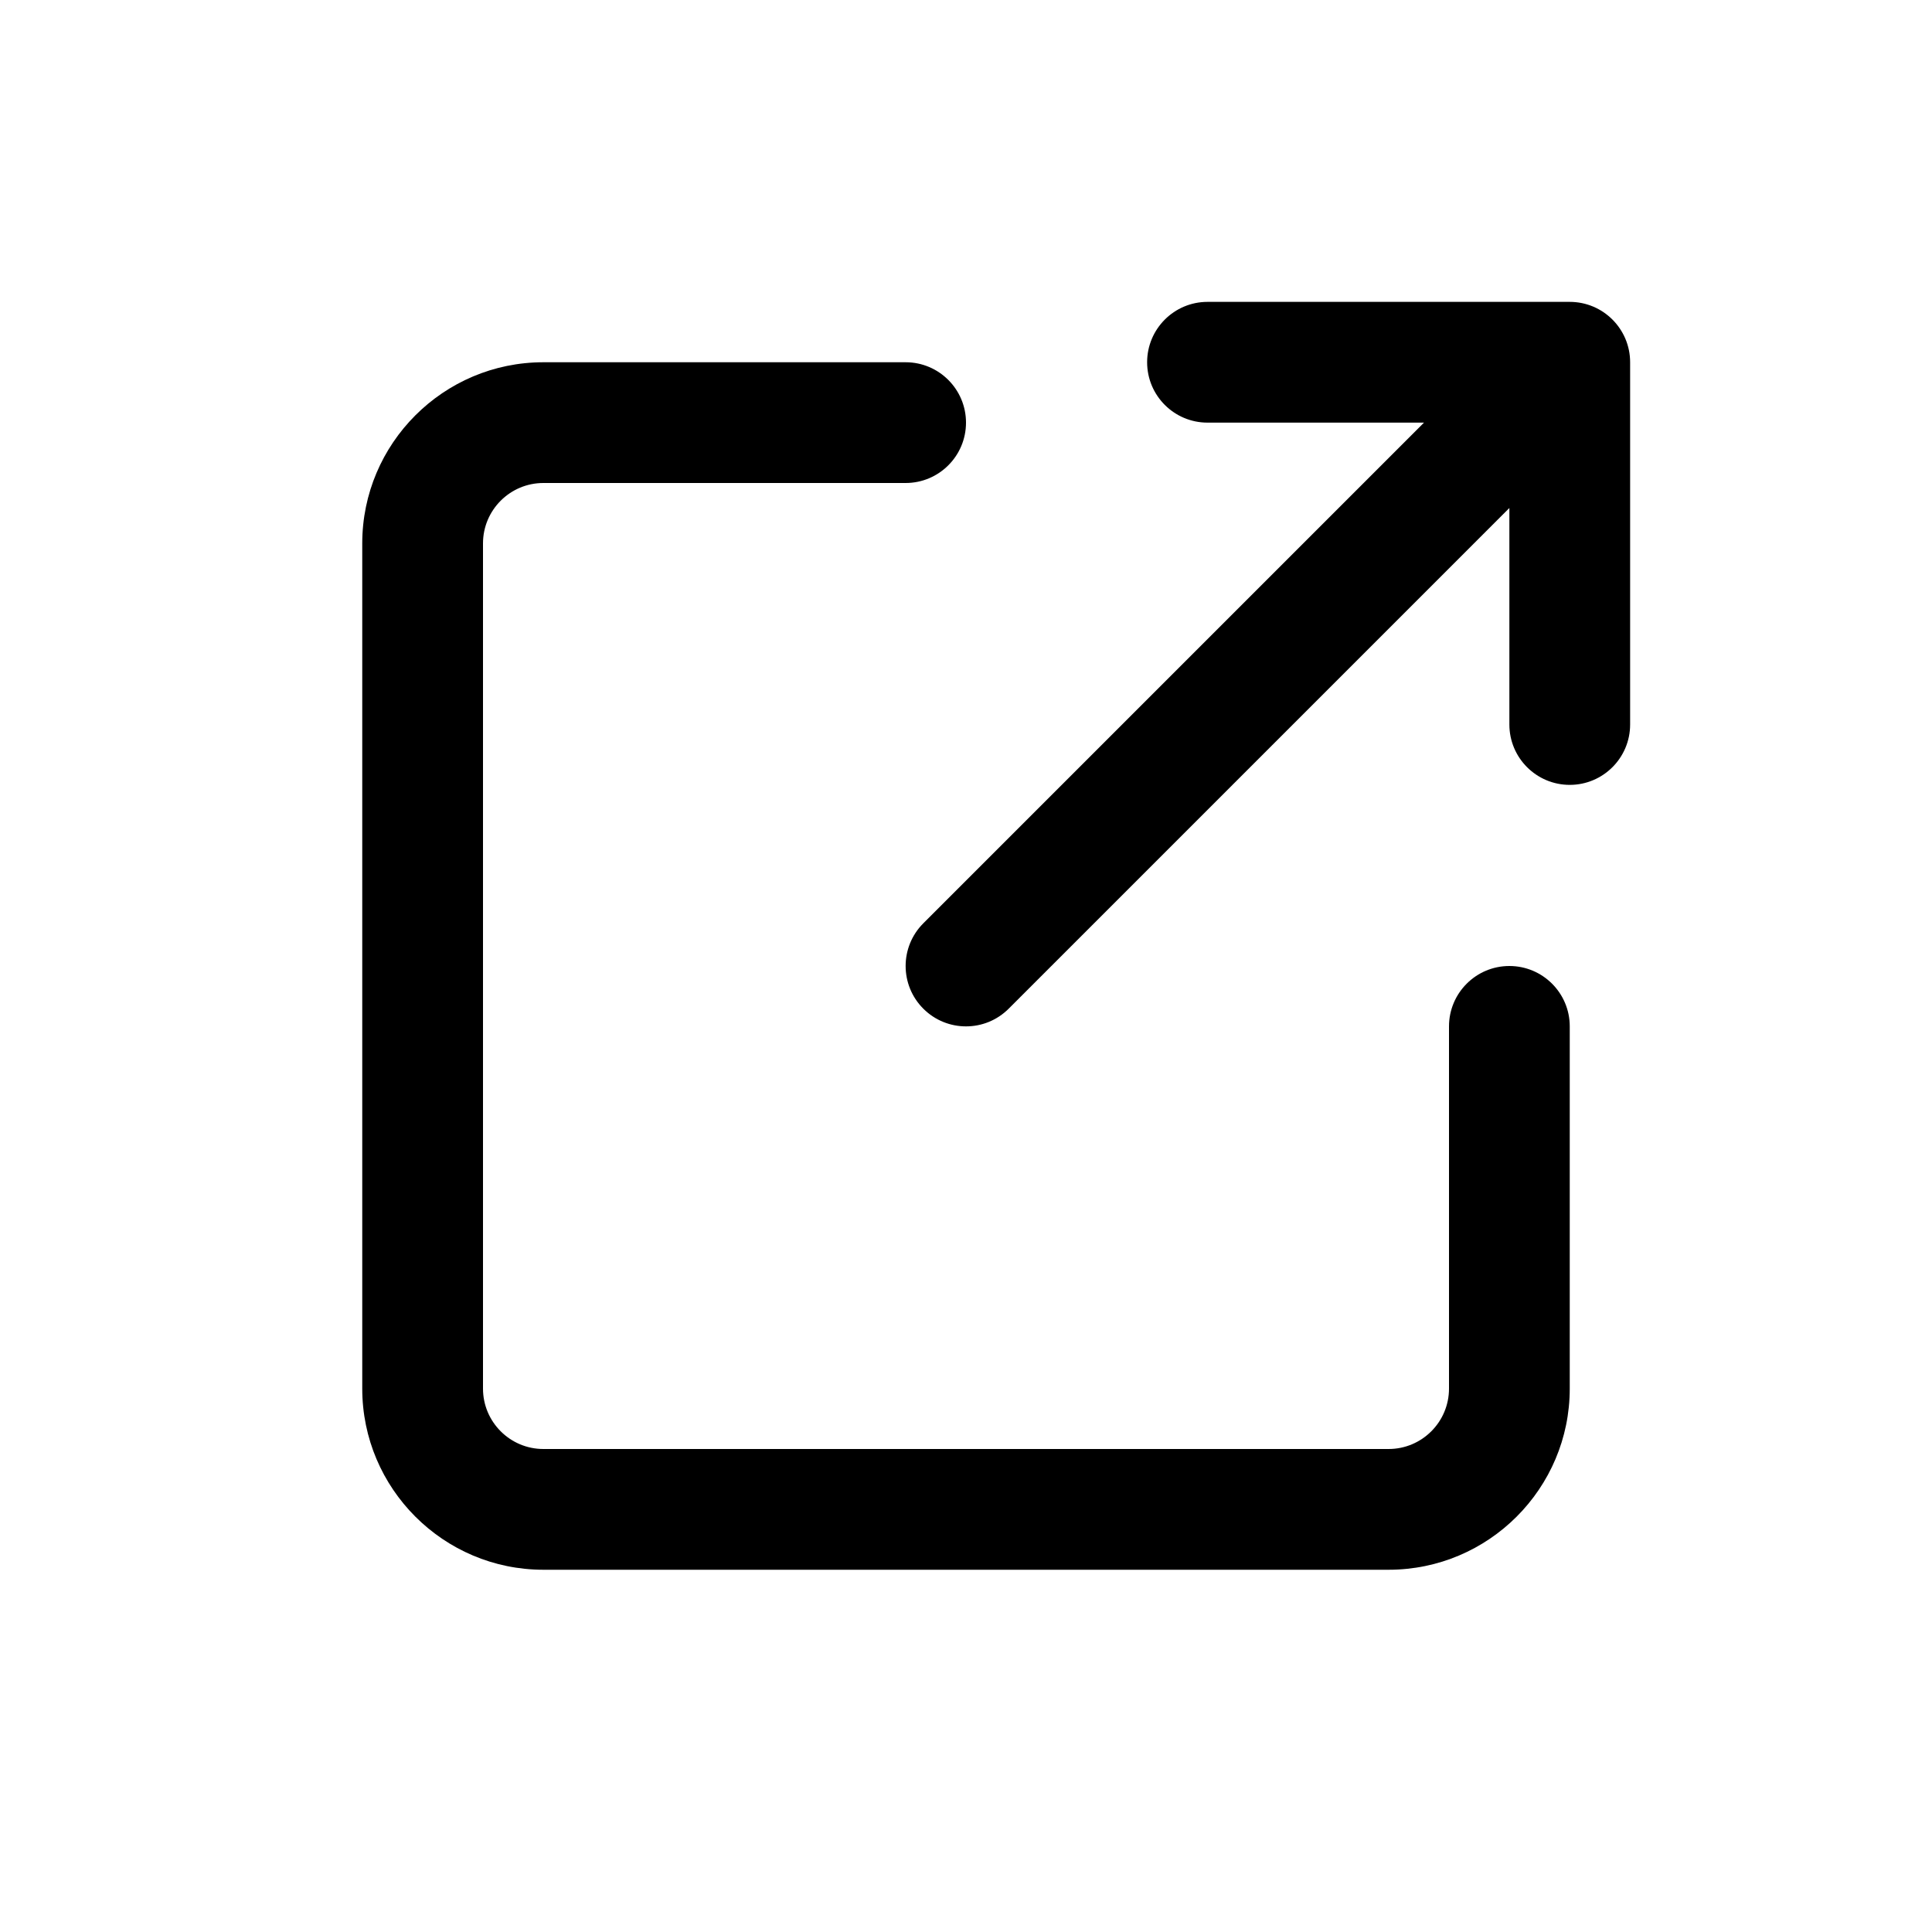
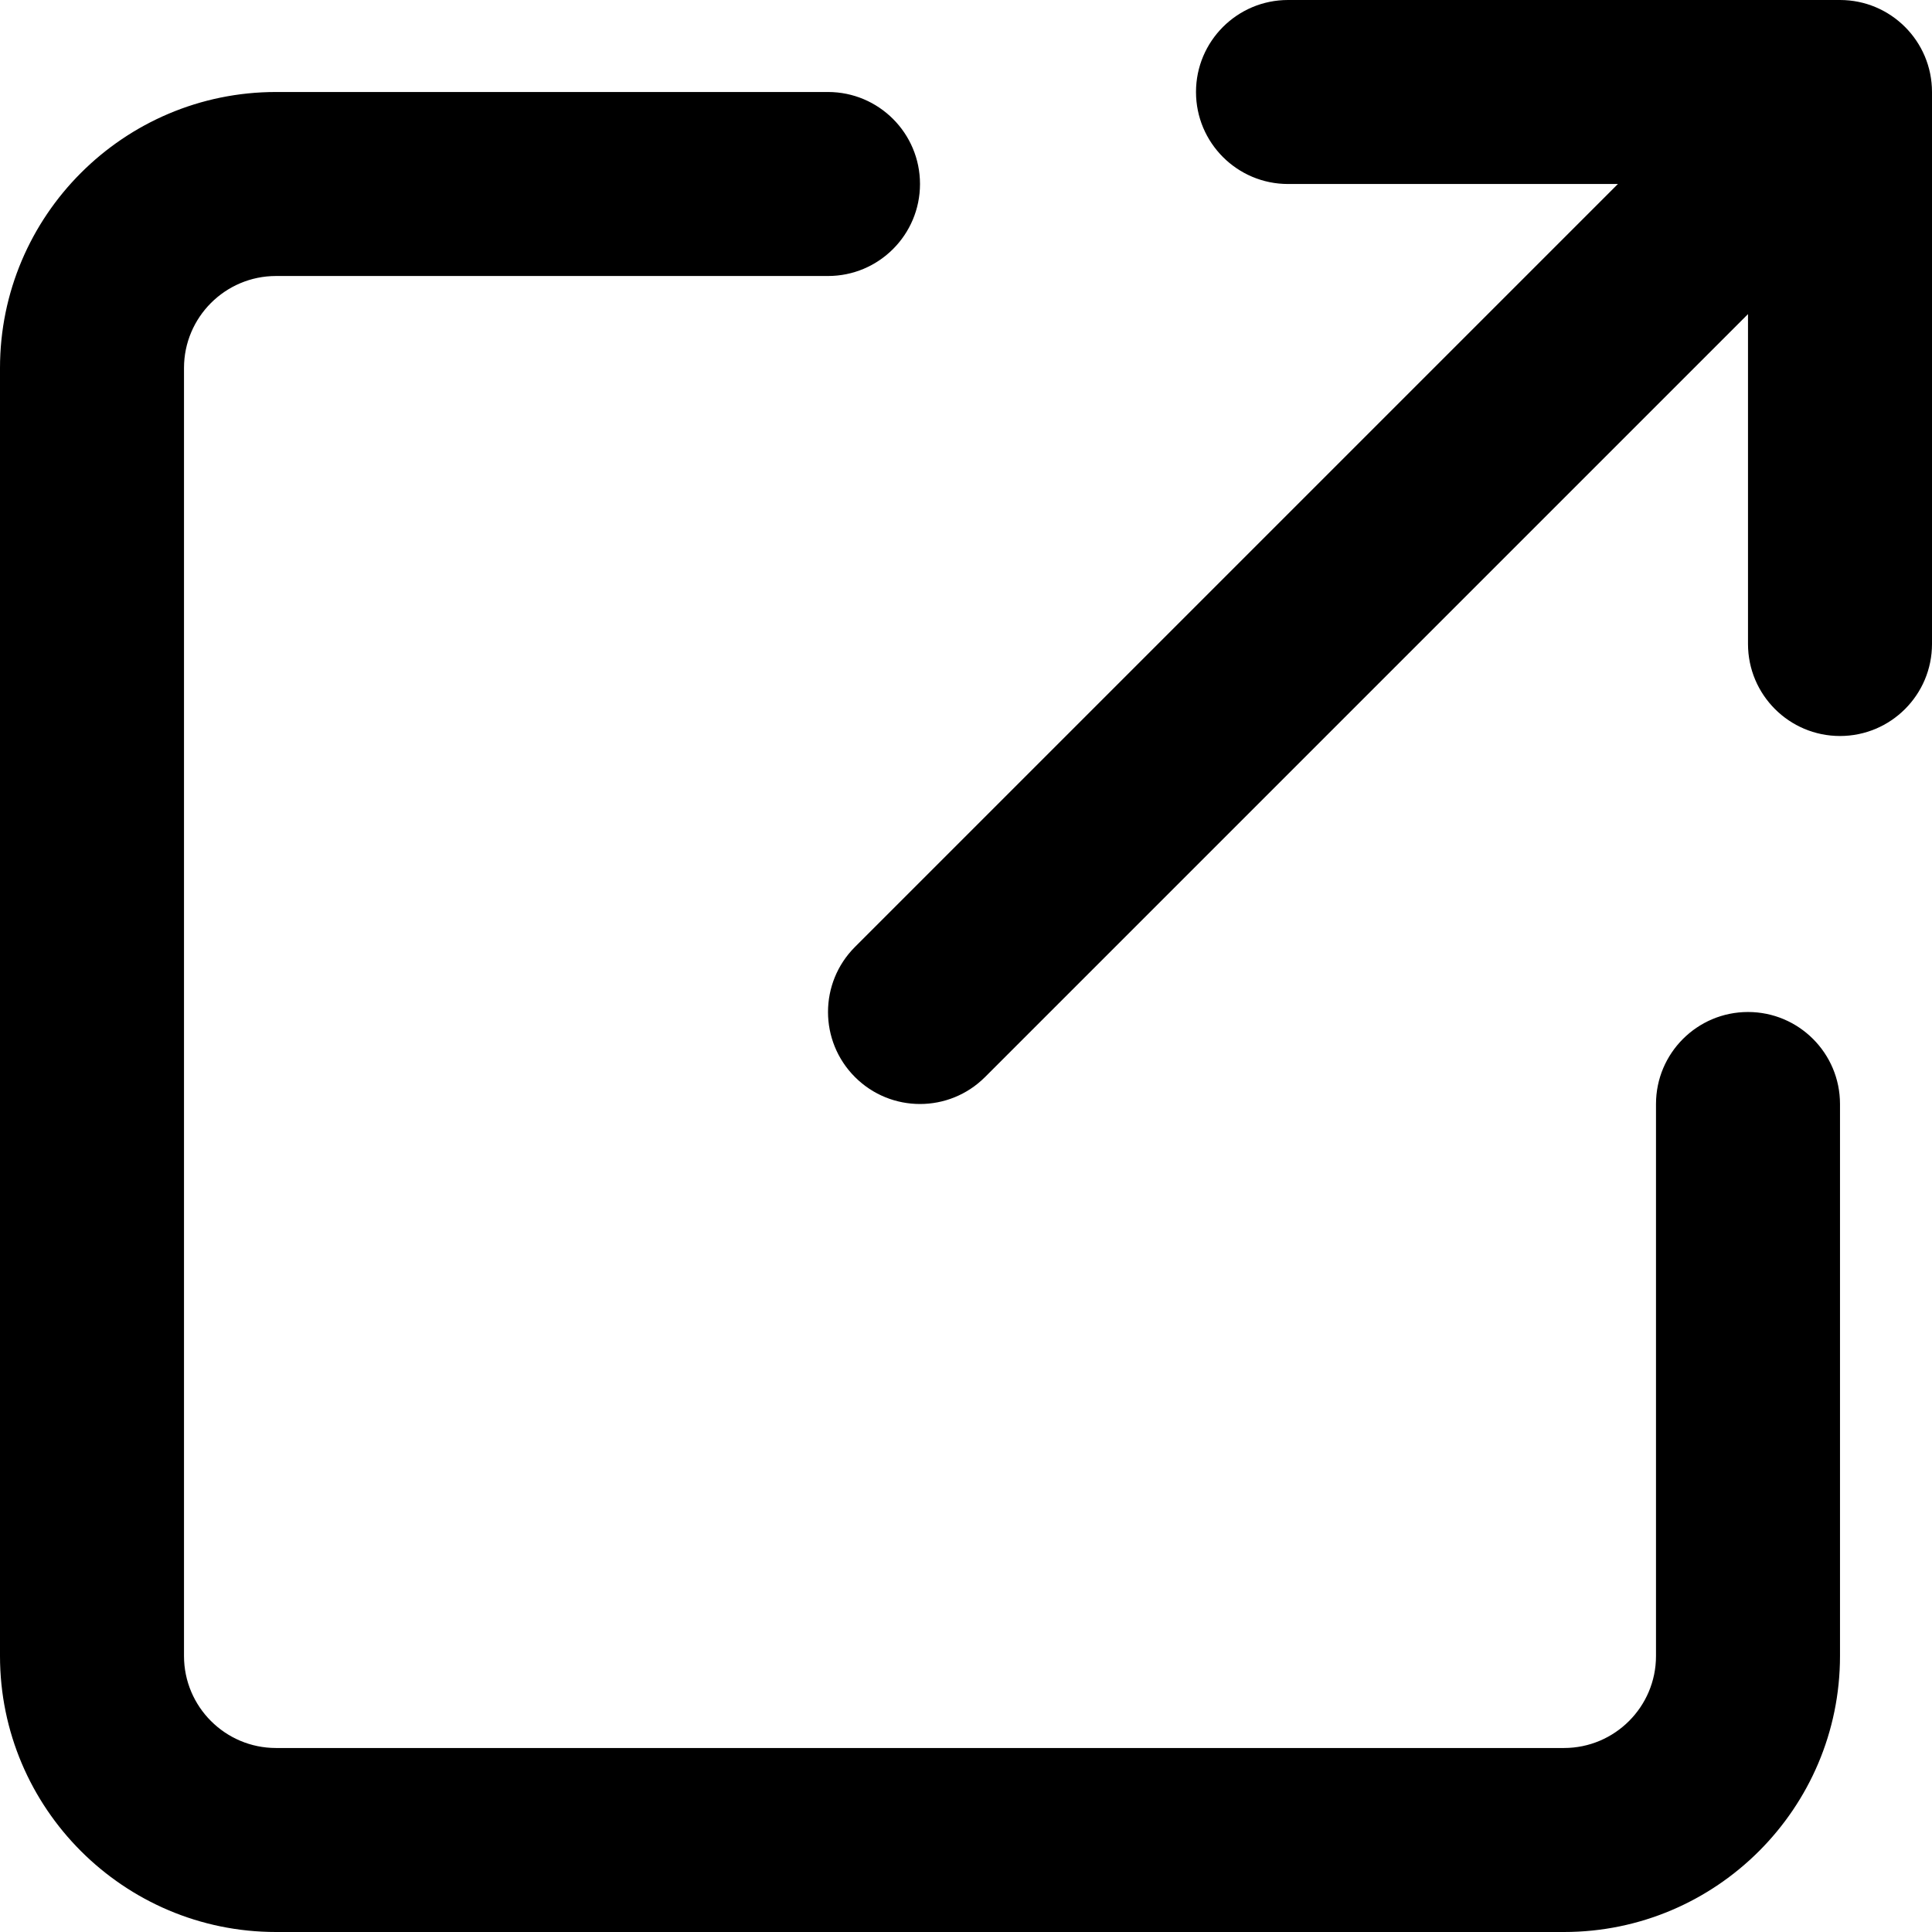
- <svg xmlns="http://www.w3.org/2000/svg" viewBox="0 0 64 64" width="480px" height="480px">
+ <svg xmlns="http://www.w3.org/2000/svg" viewBox="12 10 42 42">
  <path d="M 40 10 C 38.896 10 38 10.896 38 12 C 38 13.104 38.896 14 40 14 L 47.172 14 L 30.586 30.586 C 29.805 31.367 29.805 32.633 30.586 33.414 C 30.977 33.805 31.488 34 32 34 C 32.512 34 33.023 33.805 33.414 33.414 L 50 16.828 L 50 24 C 50 25.104 50.896 26 52 26 C 53.104 26 54 25.104 54 24 L 54 12 C 54 10.896 53.104 10 52 10 L 40 10 z M 18 12 C 14.691 12 12 14.691 12 18 L 12 46 C 12 49.309 14.691 52 18 52 L 46 52 C 49.309 52 52 49.309 52 46 L 52 34 C 52 32.896 51.104 32 50 32 C 48.896 32 48 32.896 48 34 L 48 46 C 48 47.103 47.103 48 46 48 L 18 48 C 16.897 48 16 47.103 16 46 L 16 18 C 16 16.897 16.897 16 18 16 L 30 16 C 31.104 16 32 15.104 32 14 C 32 12.896 31.104 12 30 12 L 18 12 z" />
</svg>
